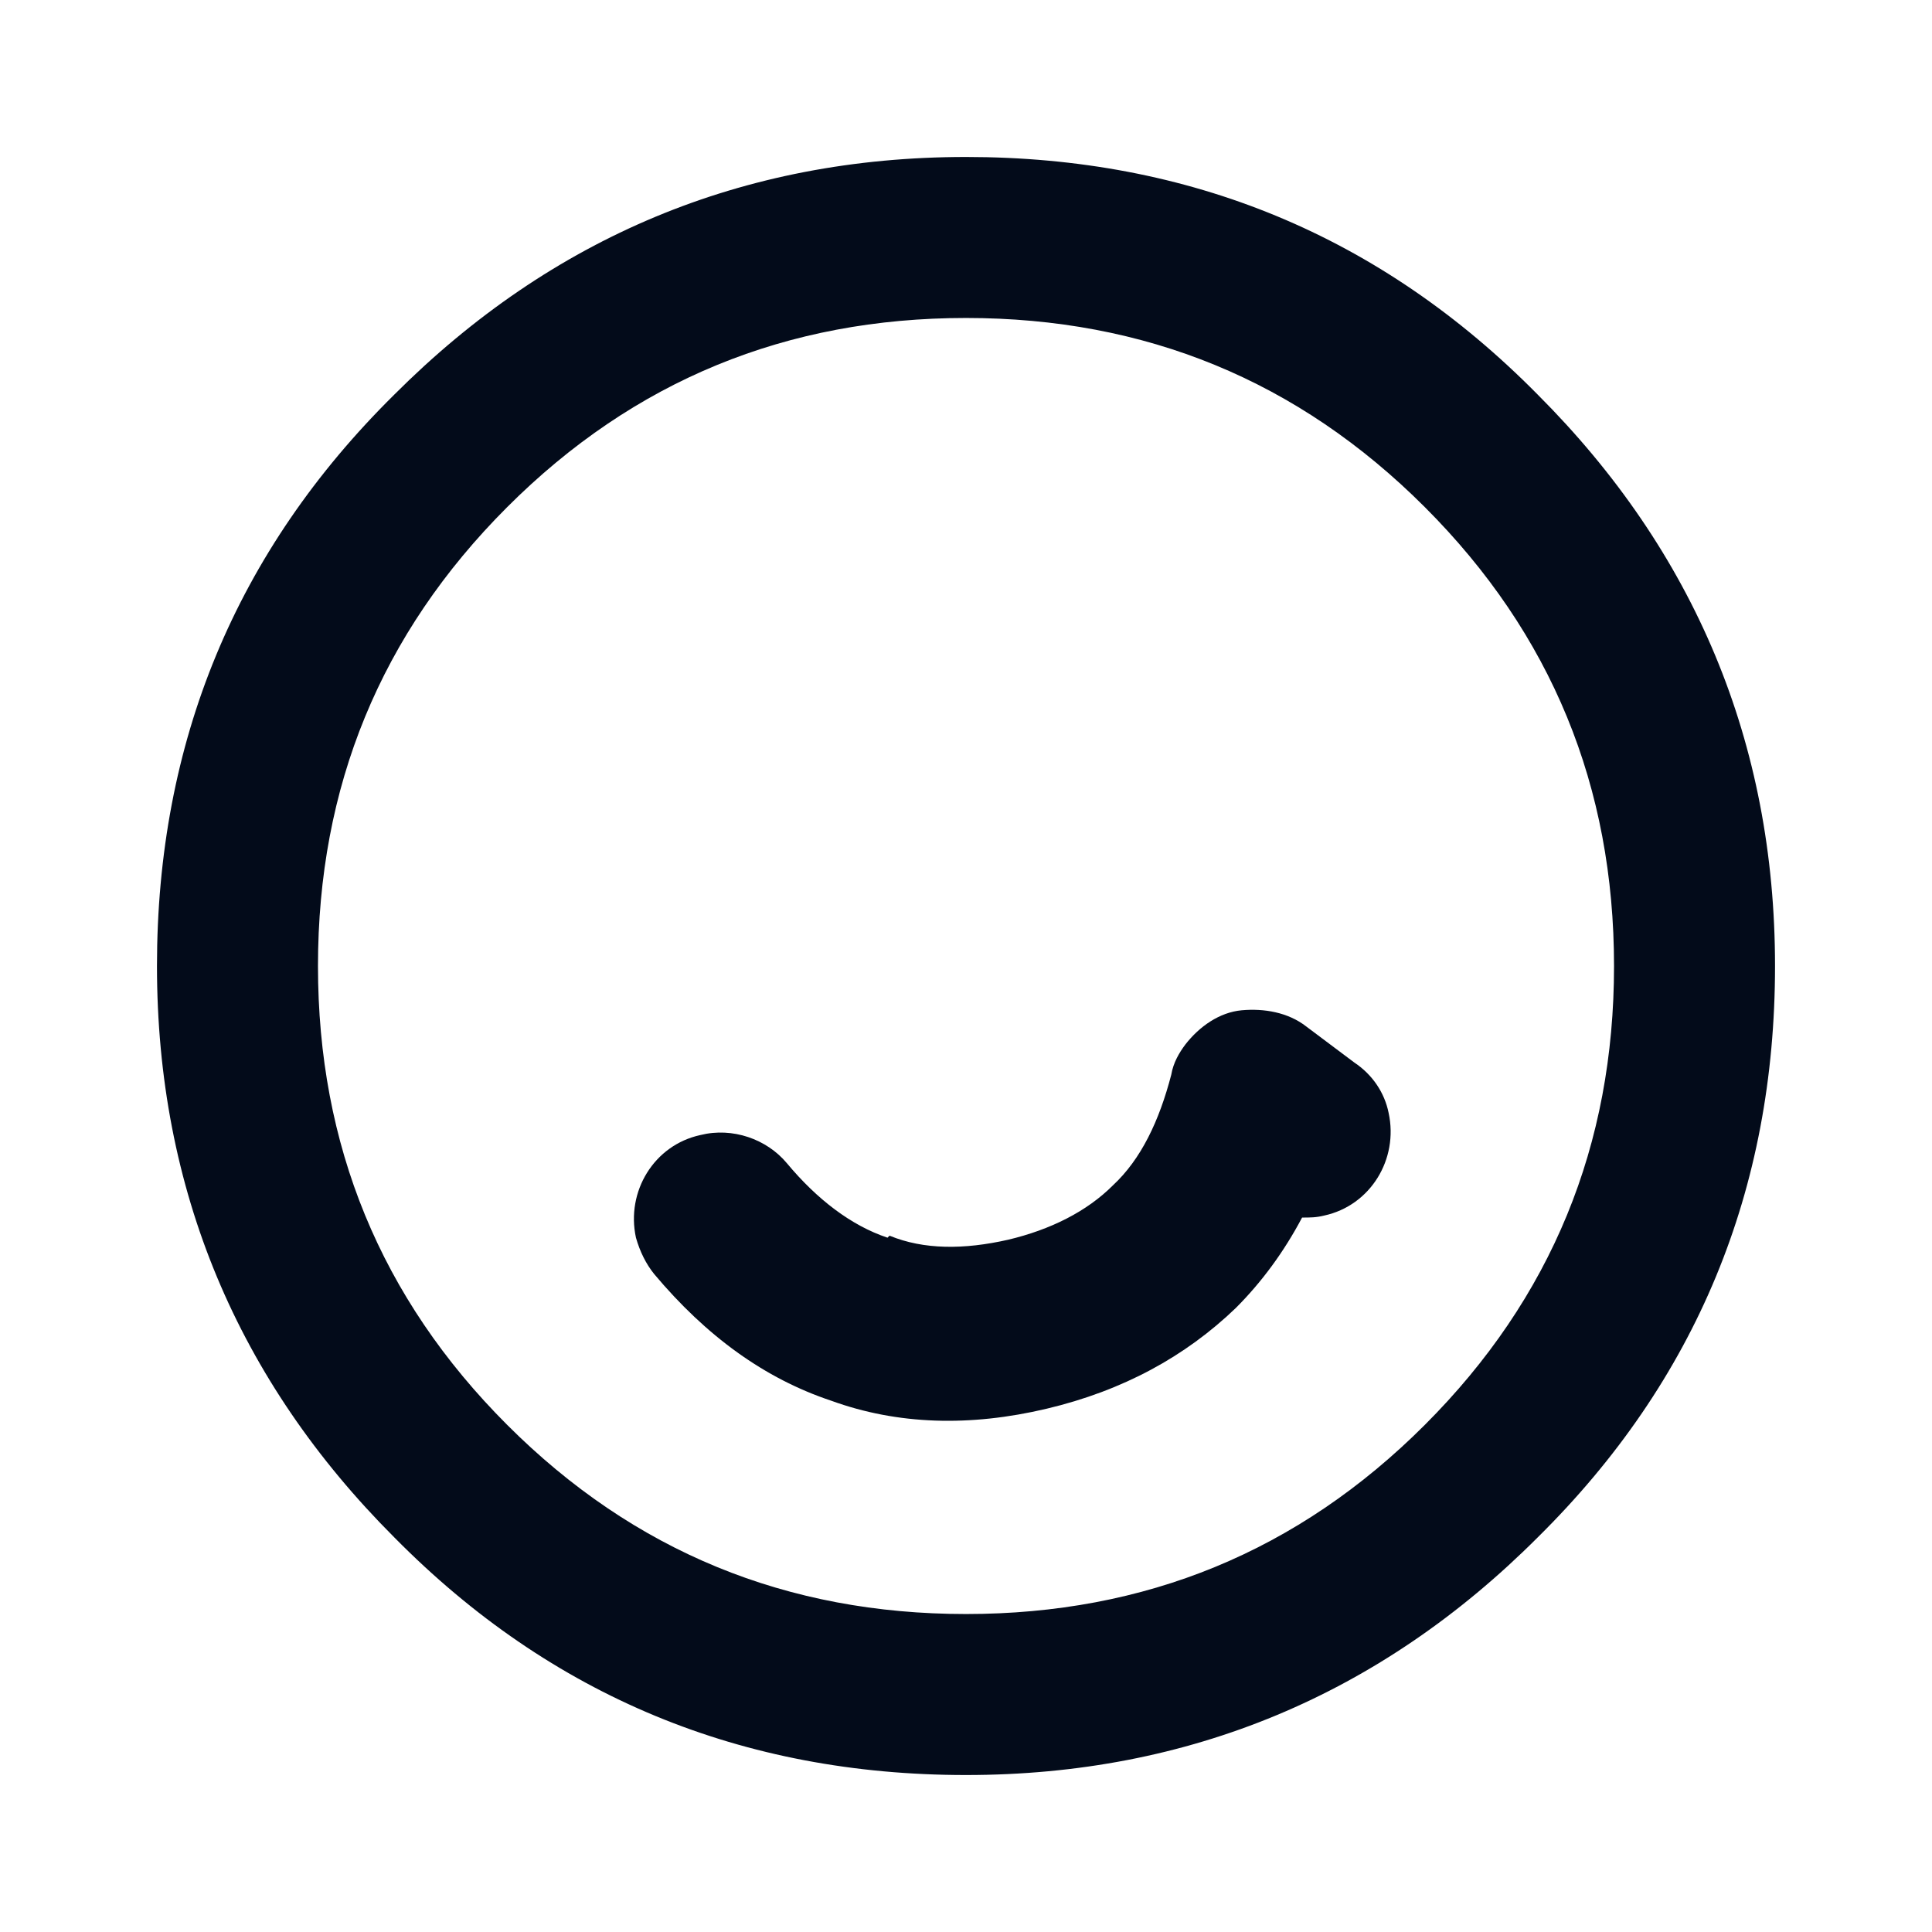
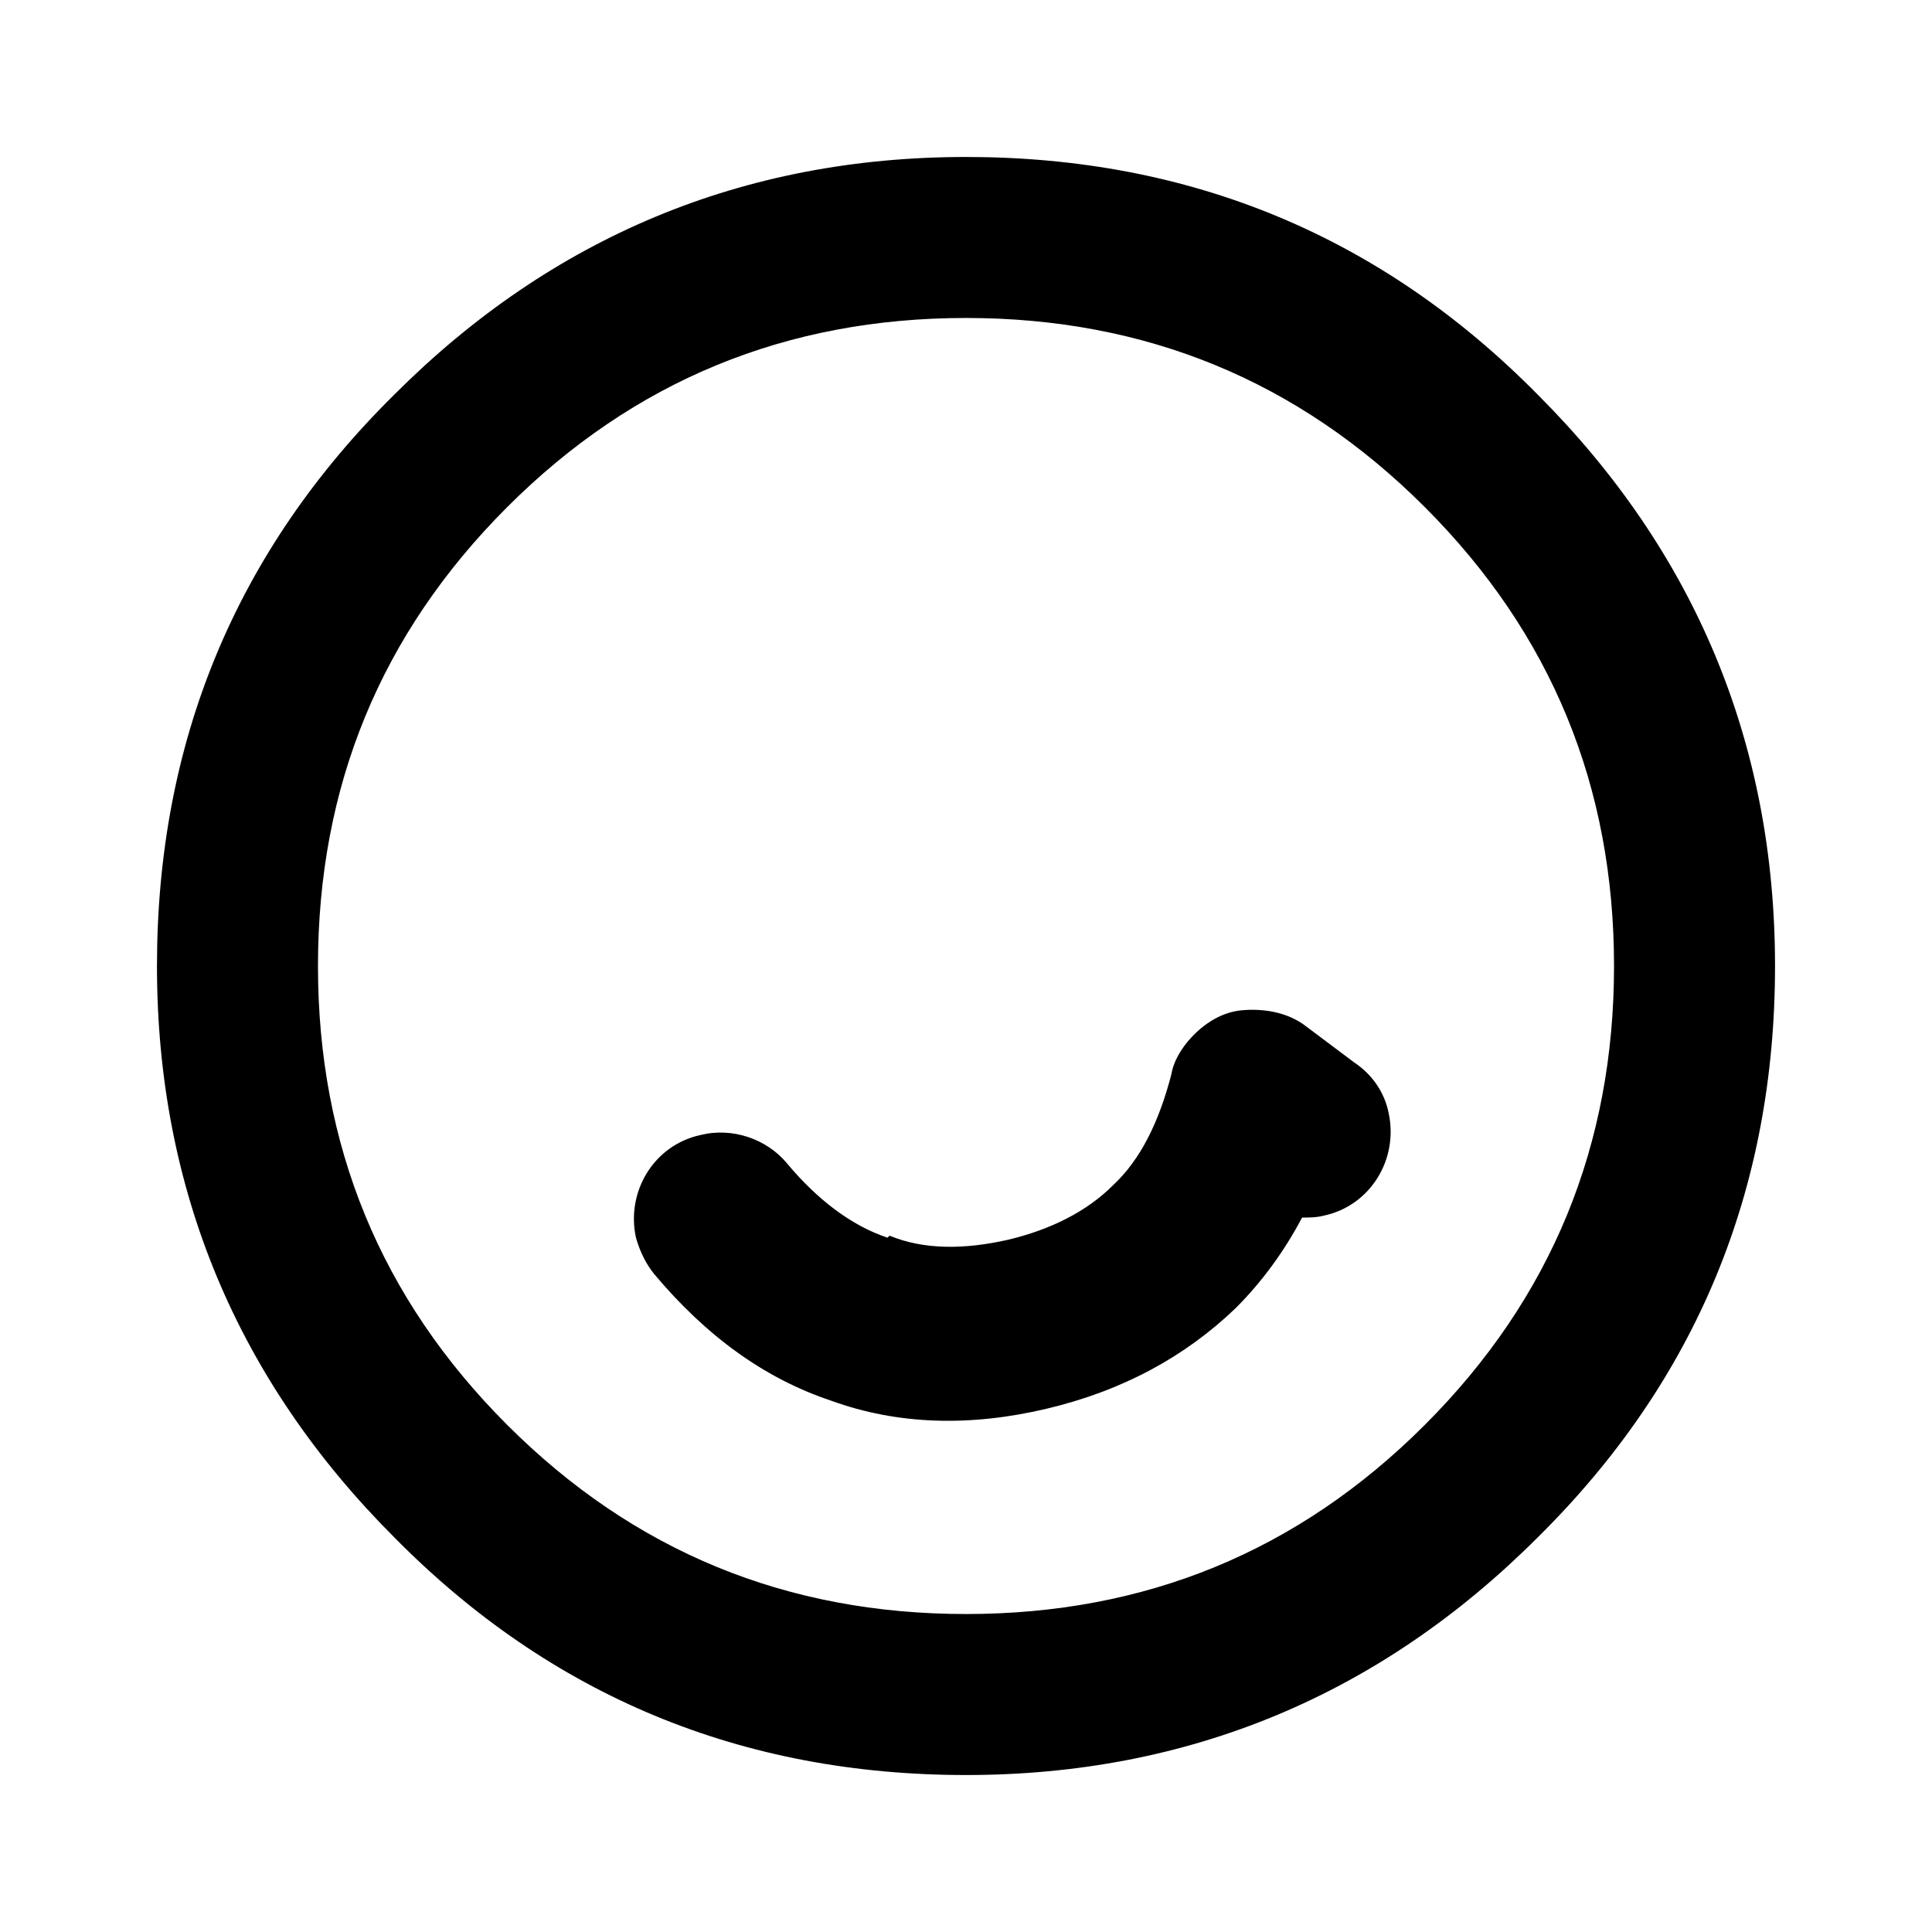
- <svg xmlns="http://www.w3.org/2000/svg" id="_图层_1" data-name="图层_1" version="1.1" viewBox="0 0 96 96">
-   <defs>
-     <style>
-       .st0 {
-         fill: #030b1a;
-         fill-rule: evenodd;
-       }
-     </style>
-   </defs>
+ <svg xmlns="http://www.w3.org/2000/svg" id="_图层_1" version="1.1" viewBox="0 0 96 96">
  <path class="st0" d="M88.2,48c0,11.1-3.9,20.6-11.8,28.4-7.8,7.8-17.3,11.8-28.4,11.8-11.1,0-20.6-3.9-28.4-11.8-7.8-7.8-11.8-17.3-11.8-28.4,0-11.1,3.9-20.6,11.8-28.4,7.8-7.8,17.3-11.8,28.4-11.8,11.1,0,20.6,3.9,28.4,11.8,7.8,7.8,11.8,17.3,11.8,28.4ZM80.2,48c0-8.9-3.1-16.5-9.4-22.8-6.3-6.3-13.9-9.4-22.8-9.4-8.9,0-16.5,3.1-22.8,9.4-6.3,6.3-9.4,13.9-9.4,22.8,0,8.9,3.1,16.5,9.4,22.8,6.3,6.3,13.9,9.4,22.8,9.4s16.5-3.1,22.8-9.4c6.3-6.3,9.4-13.9,9.4-22.8ZM44.1,61.5c-1.8-.6-3.5-1.9-5-3.7h0c-1-1.2-2.7-1.8-4.3-1.4-2.3.5-3.7,2.8-3.2,5.1.2.7.5,1.3.9,1.8h0c2.6,3.1,5.5,5.2,8.8,6.3,3.3,1.2,6.9,1.3,10.7.4,3.8-.9,6.9-2.6,9.4-5,1.3-1.3,2.4-2.8,3.3-4.5.4,0,.7,0,1.1-.1,2.3-.5,3.7-2.8,3.2-5.1-.2-1-.8-1.9-1.7-2.5l-2.4-1.8c-.9-.7-2.1-.9-3.2-.8s-2.1.8-2.8,1.7c-.3.4-.6.9-.7,1.5-.6,2.3-1.5,4.2-2.9,5.5-1.3,1.3-3.1,2.2-5.2,2.7-2.2.5-4.2.5-5.9-.2Z" />
</svg>
